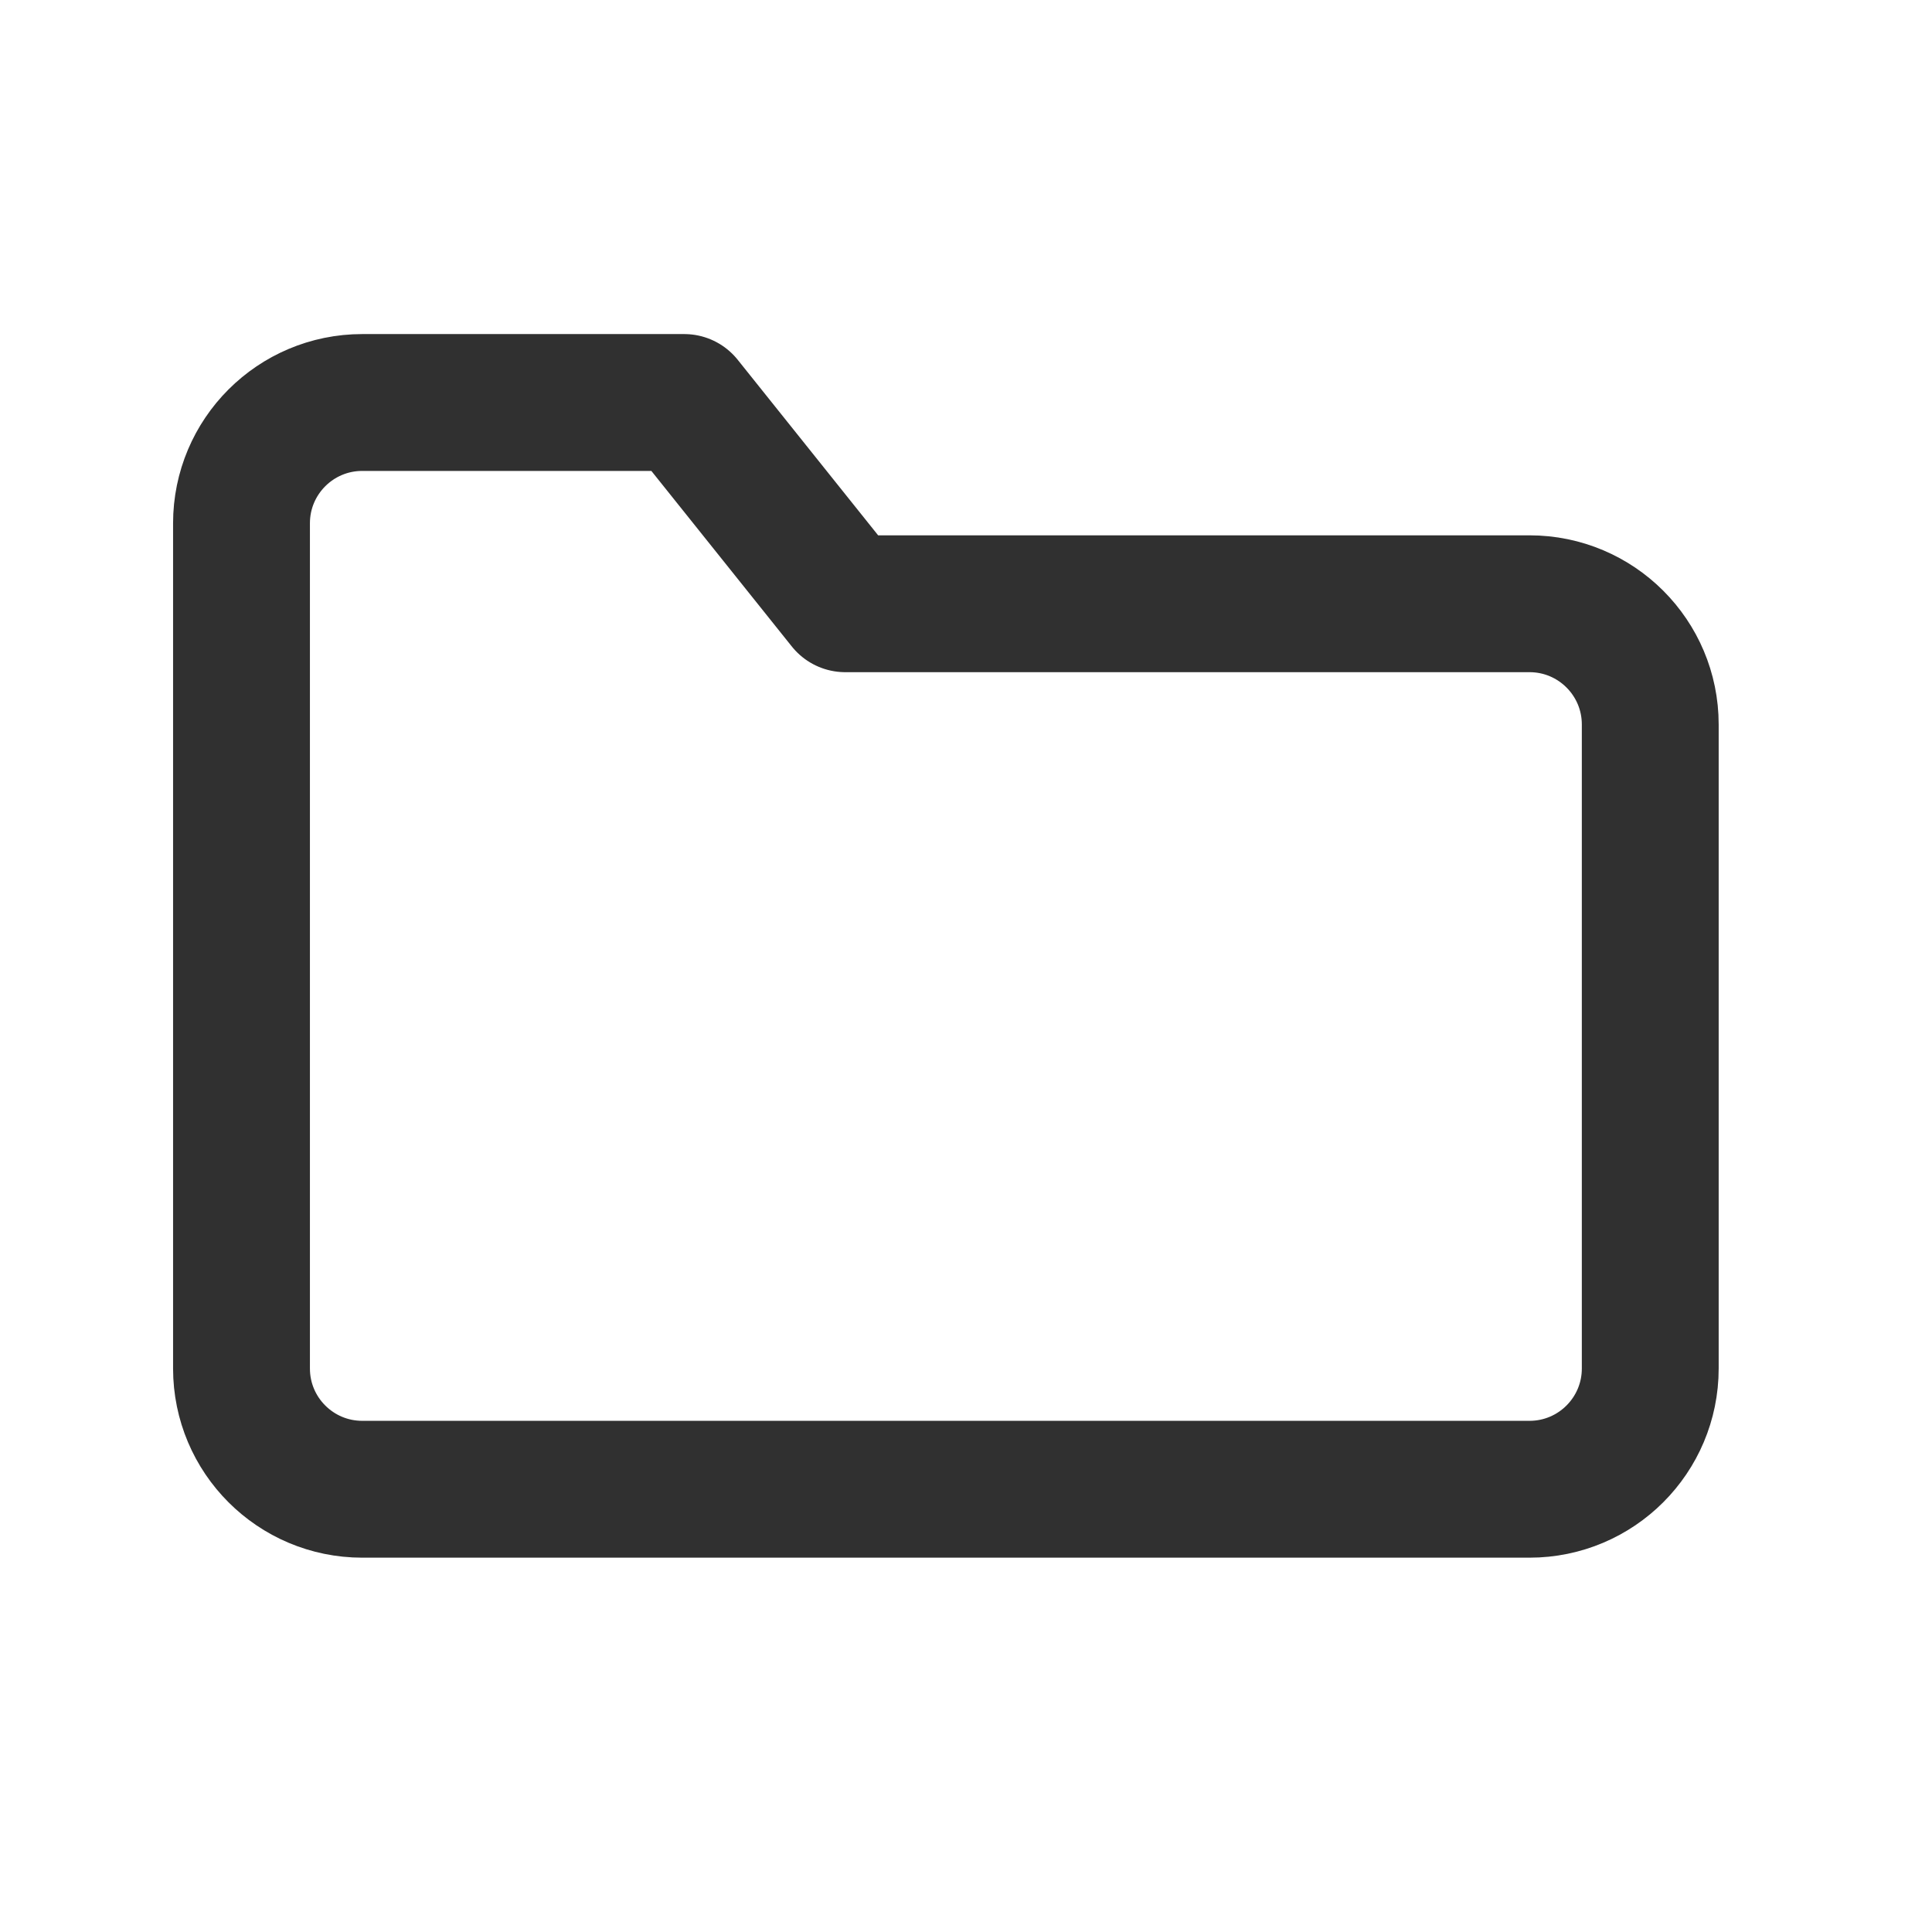
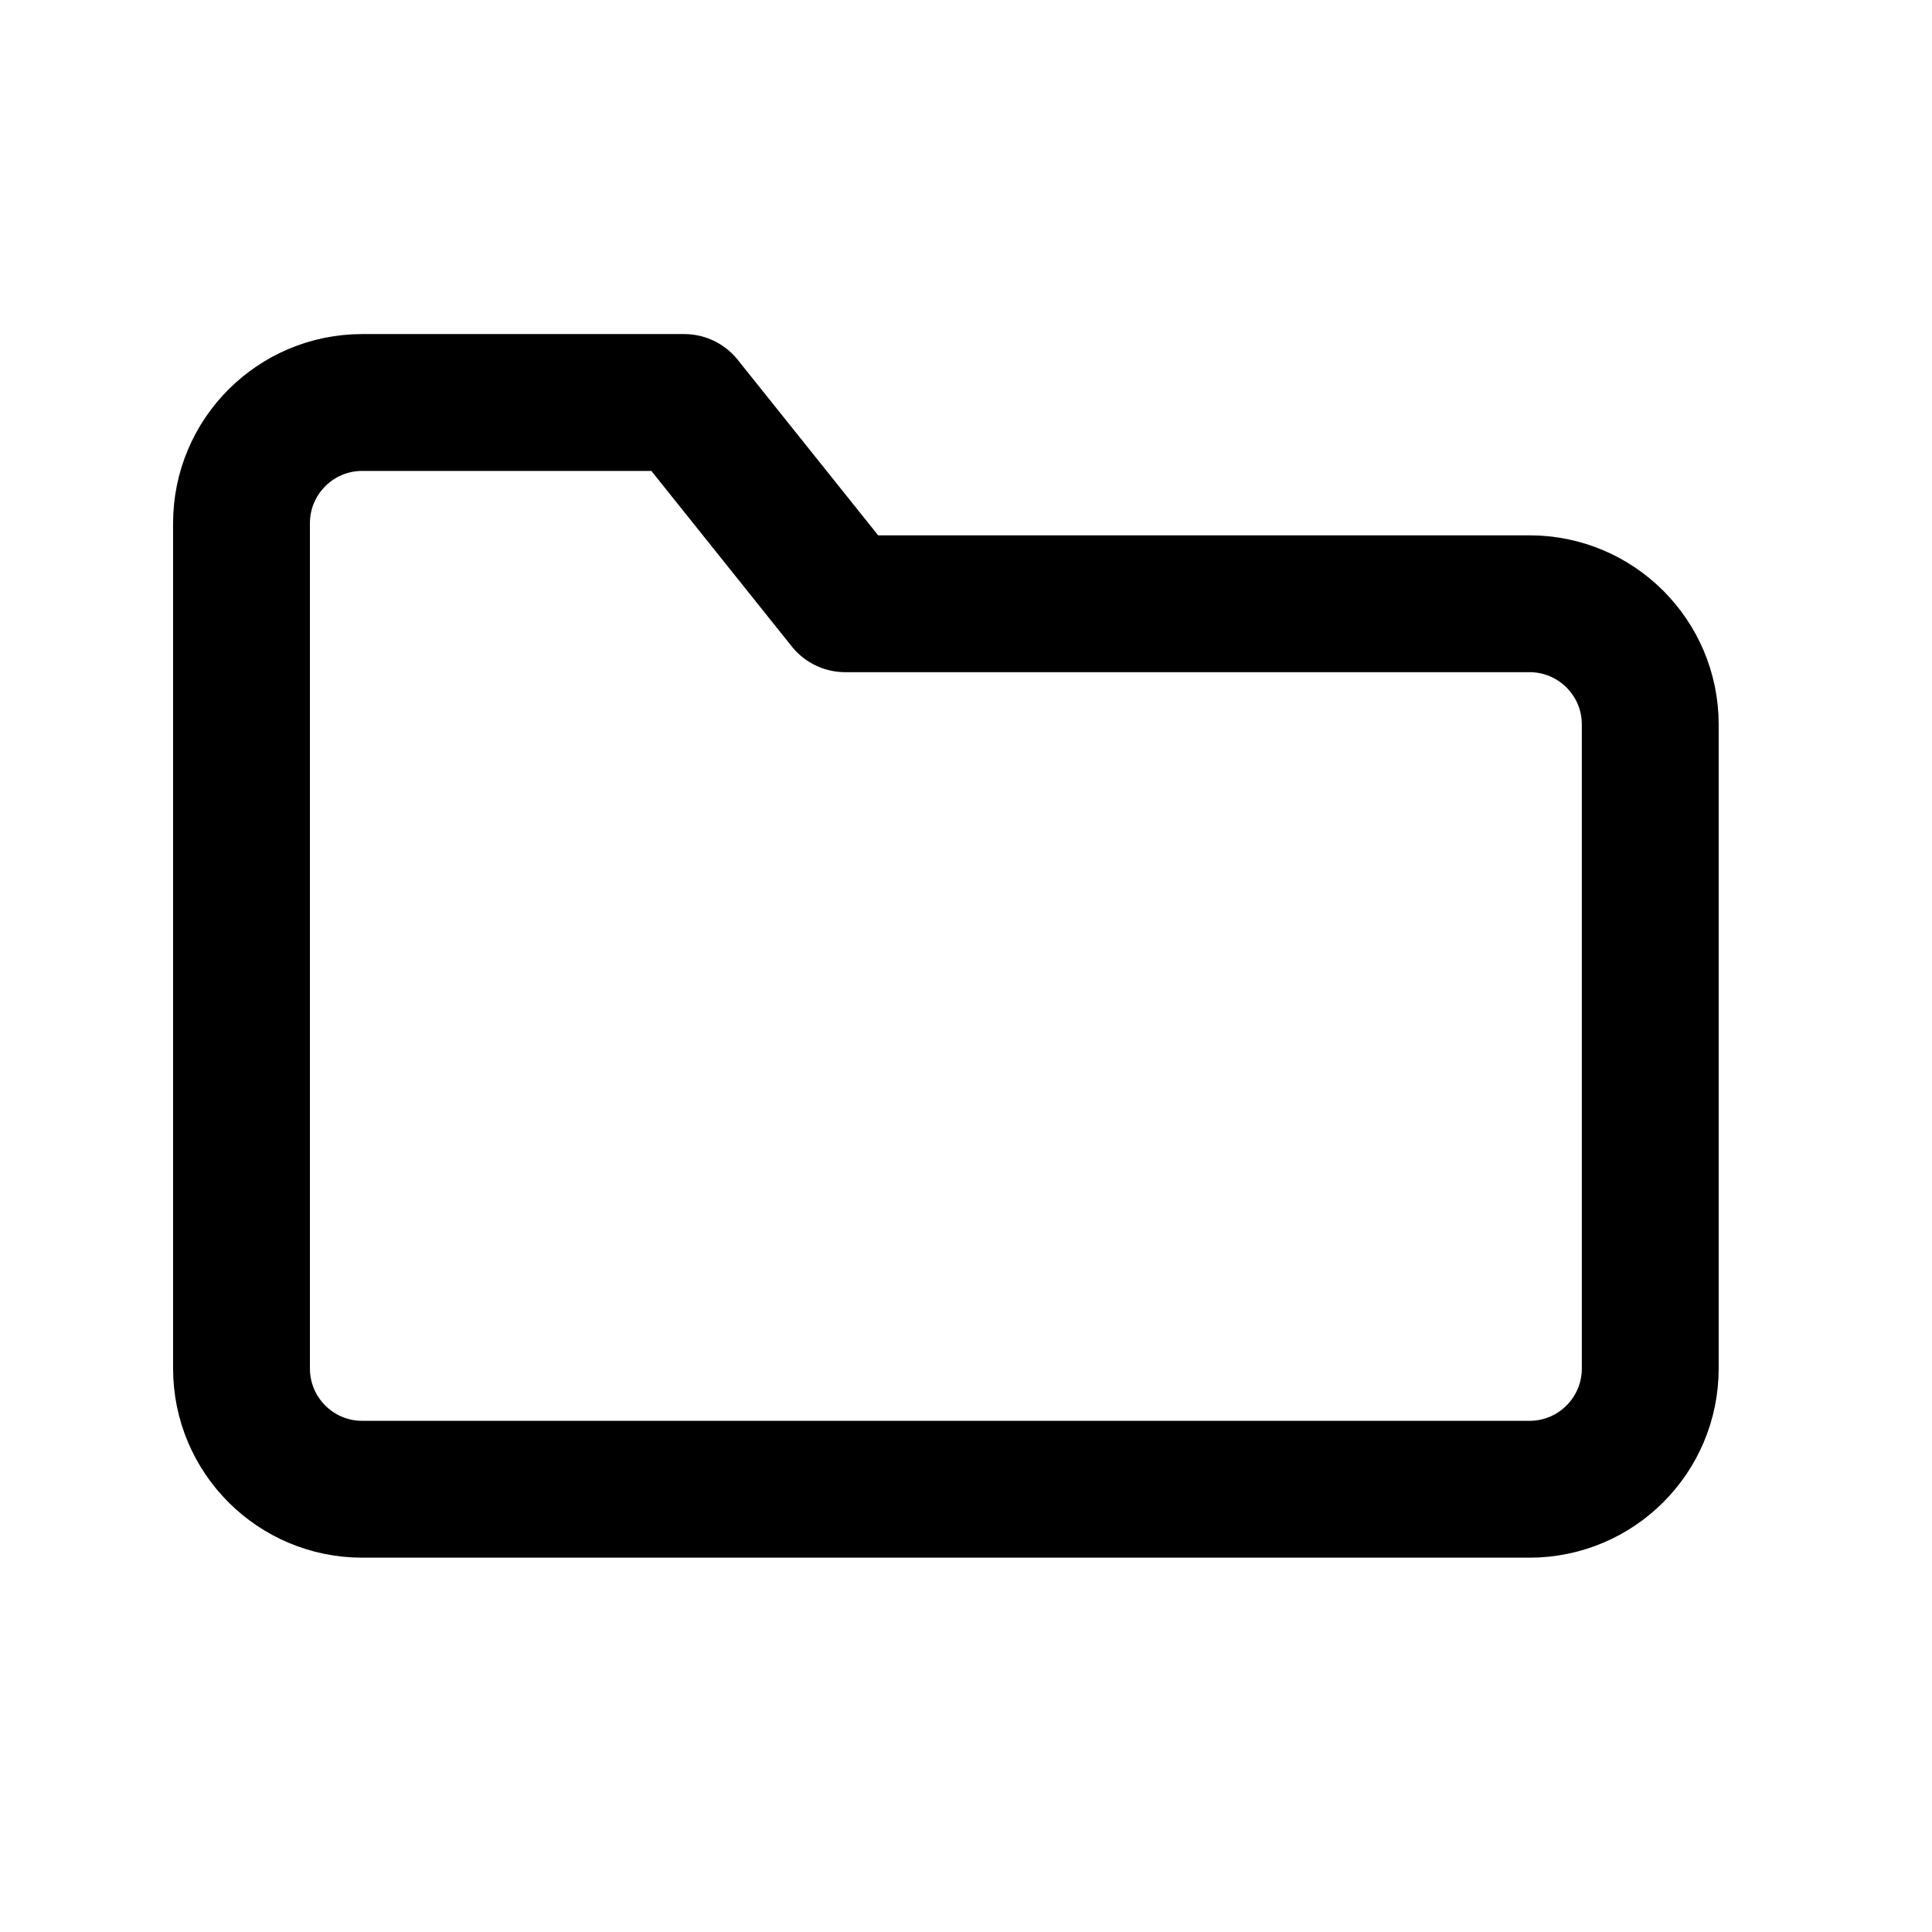
- <svg xmlns="http://www.w3.org/2000/svg" width="24" height="24" viewBox="0 0 24 24" fill="none" stroke="#303030" stroke-width="1.7" stroke-linecap="round" stroke-linejoin="round">
+ <svg xmlns="http://www.w3.org/2000/svg" width="24" height="24" viewBox="0 0 24 24" fill="none" stroke="currentColor" stroke-width="1.7" stroke-linecap="round" stroke-linejoin="round">
  <path d="M3 6.5A1.5 1.5 0 0 1 4.5 5h4l2 2.5H19a1.5 1.5 0 0 1 1.5 1.5v8A1.5 1.5 0 0 1 19 18.5H4.5A1.5 1.5 0 0 1 3 17z" />
</svg>
